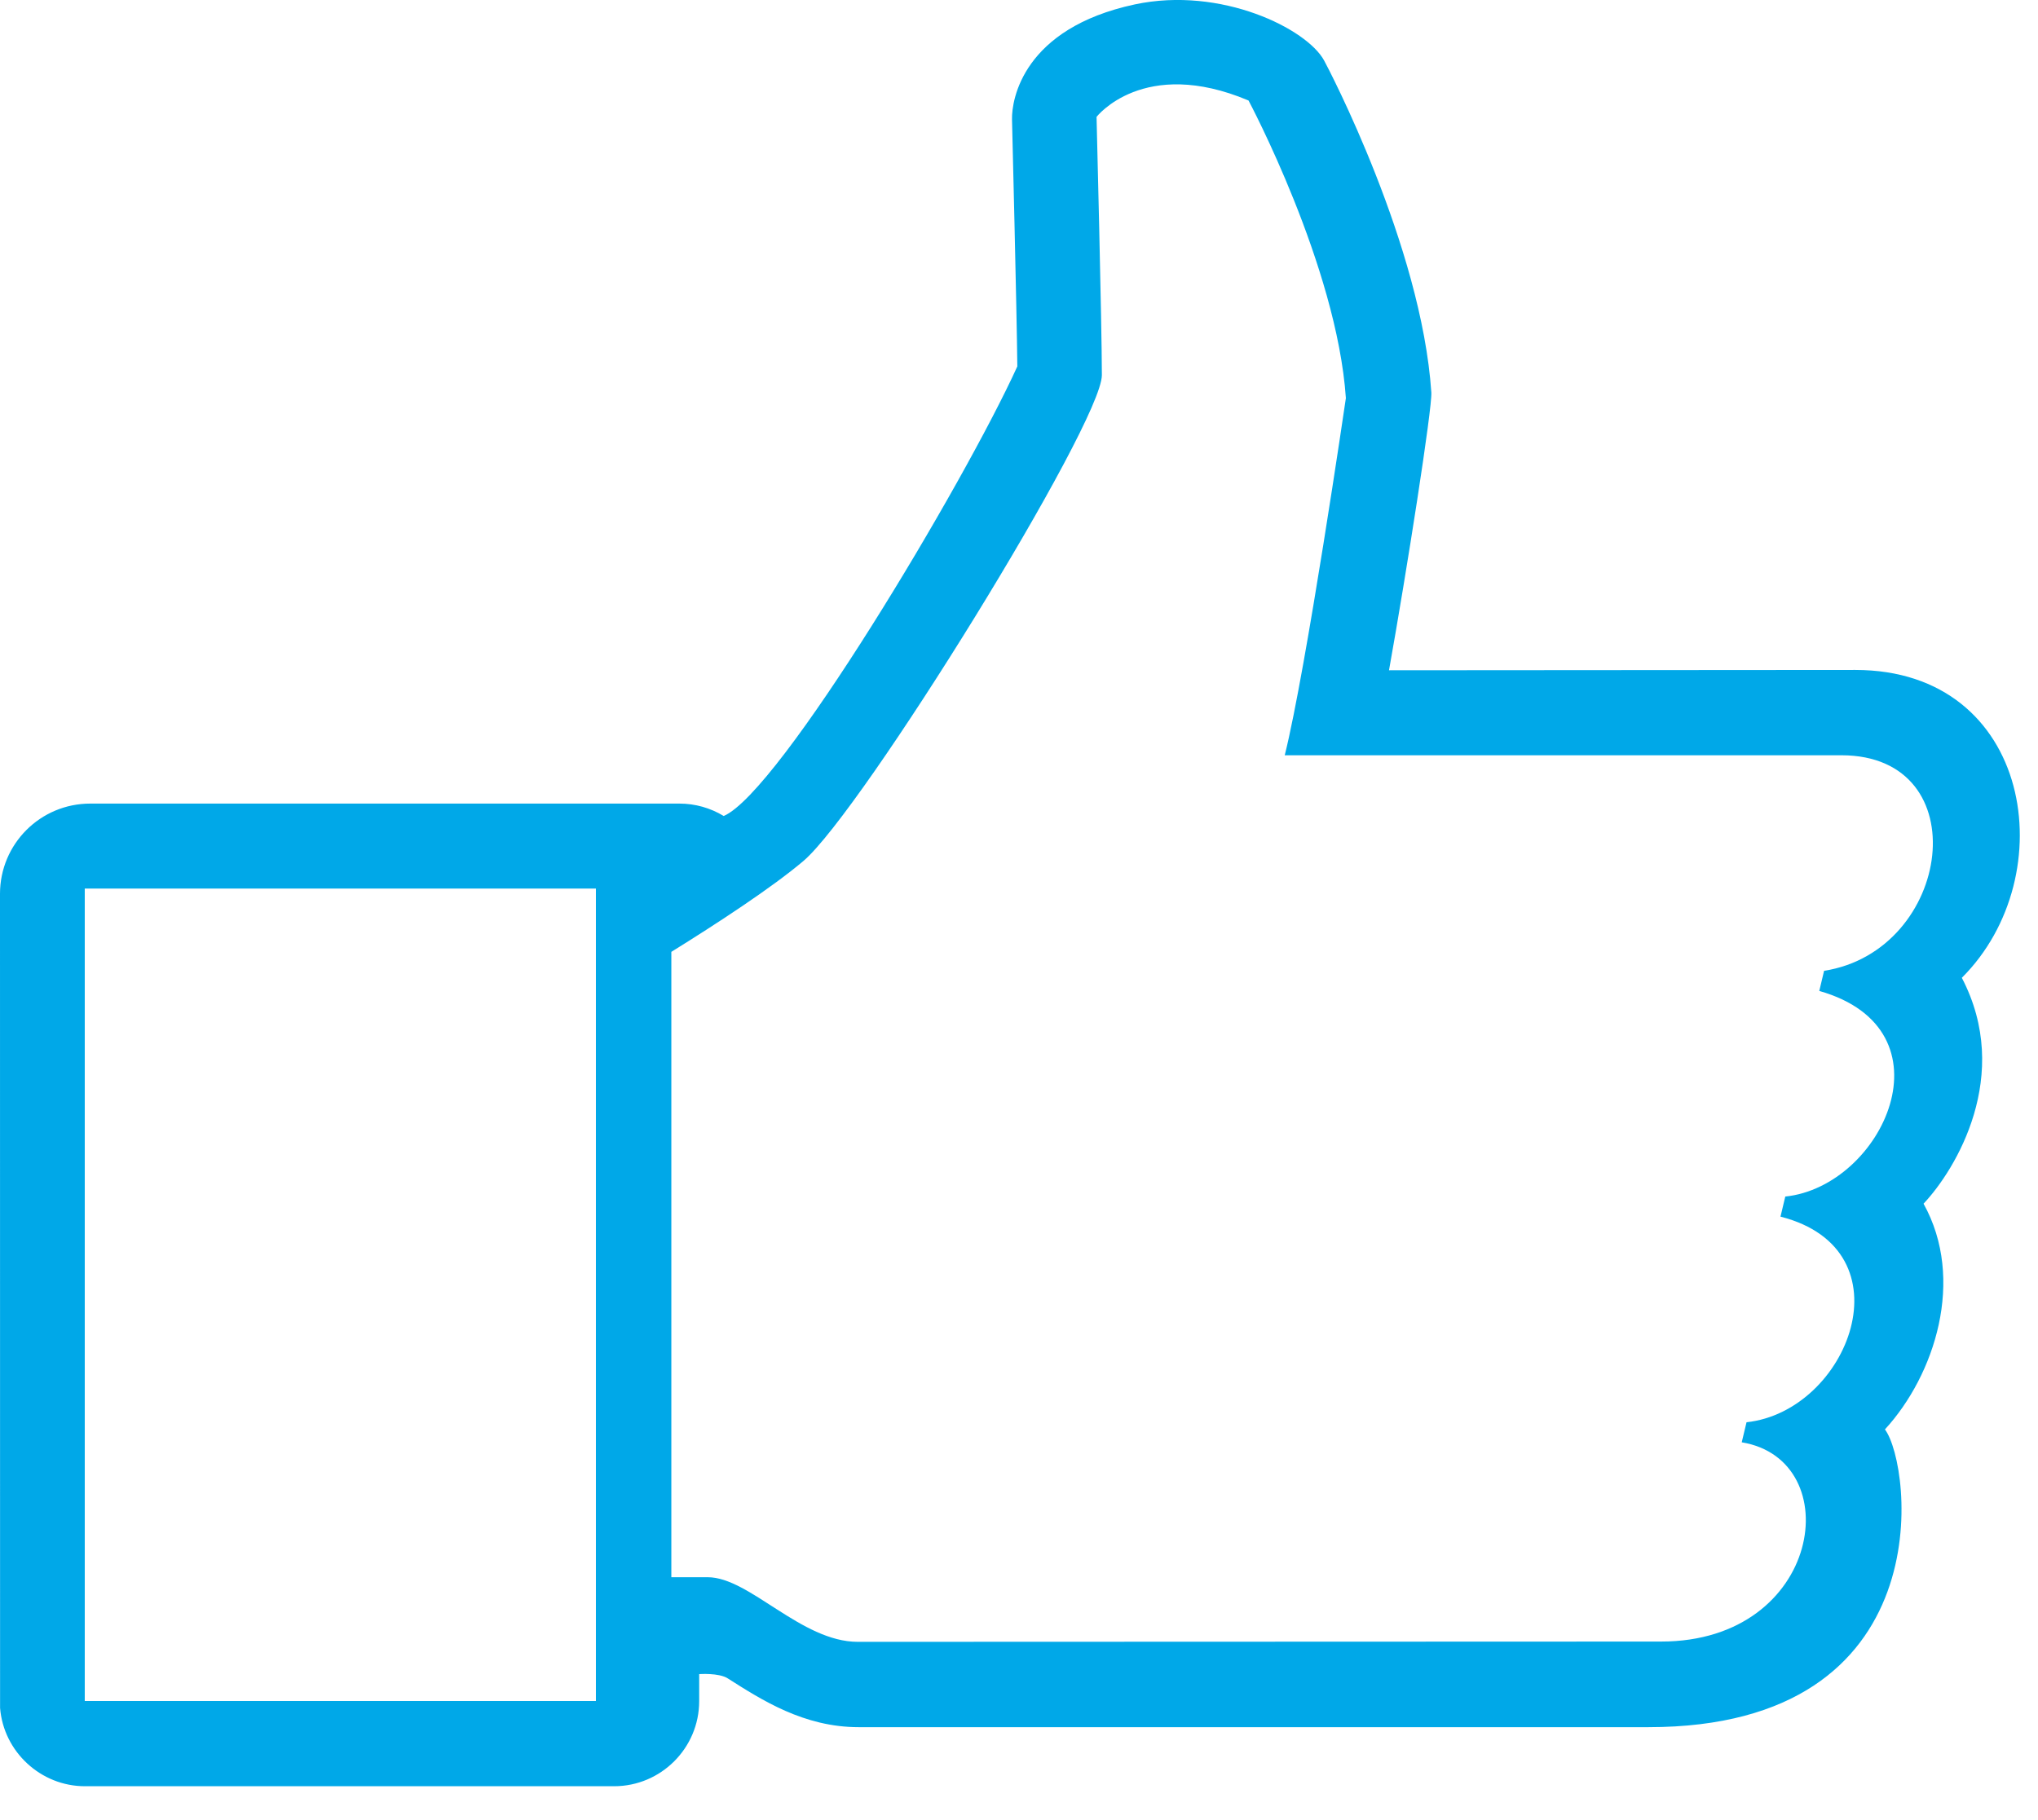
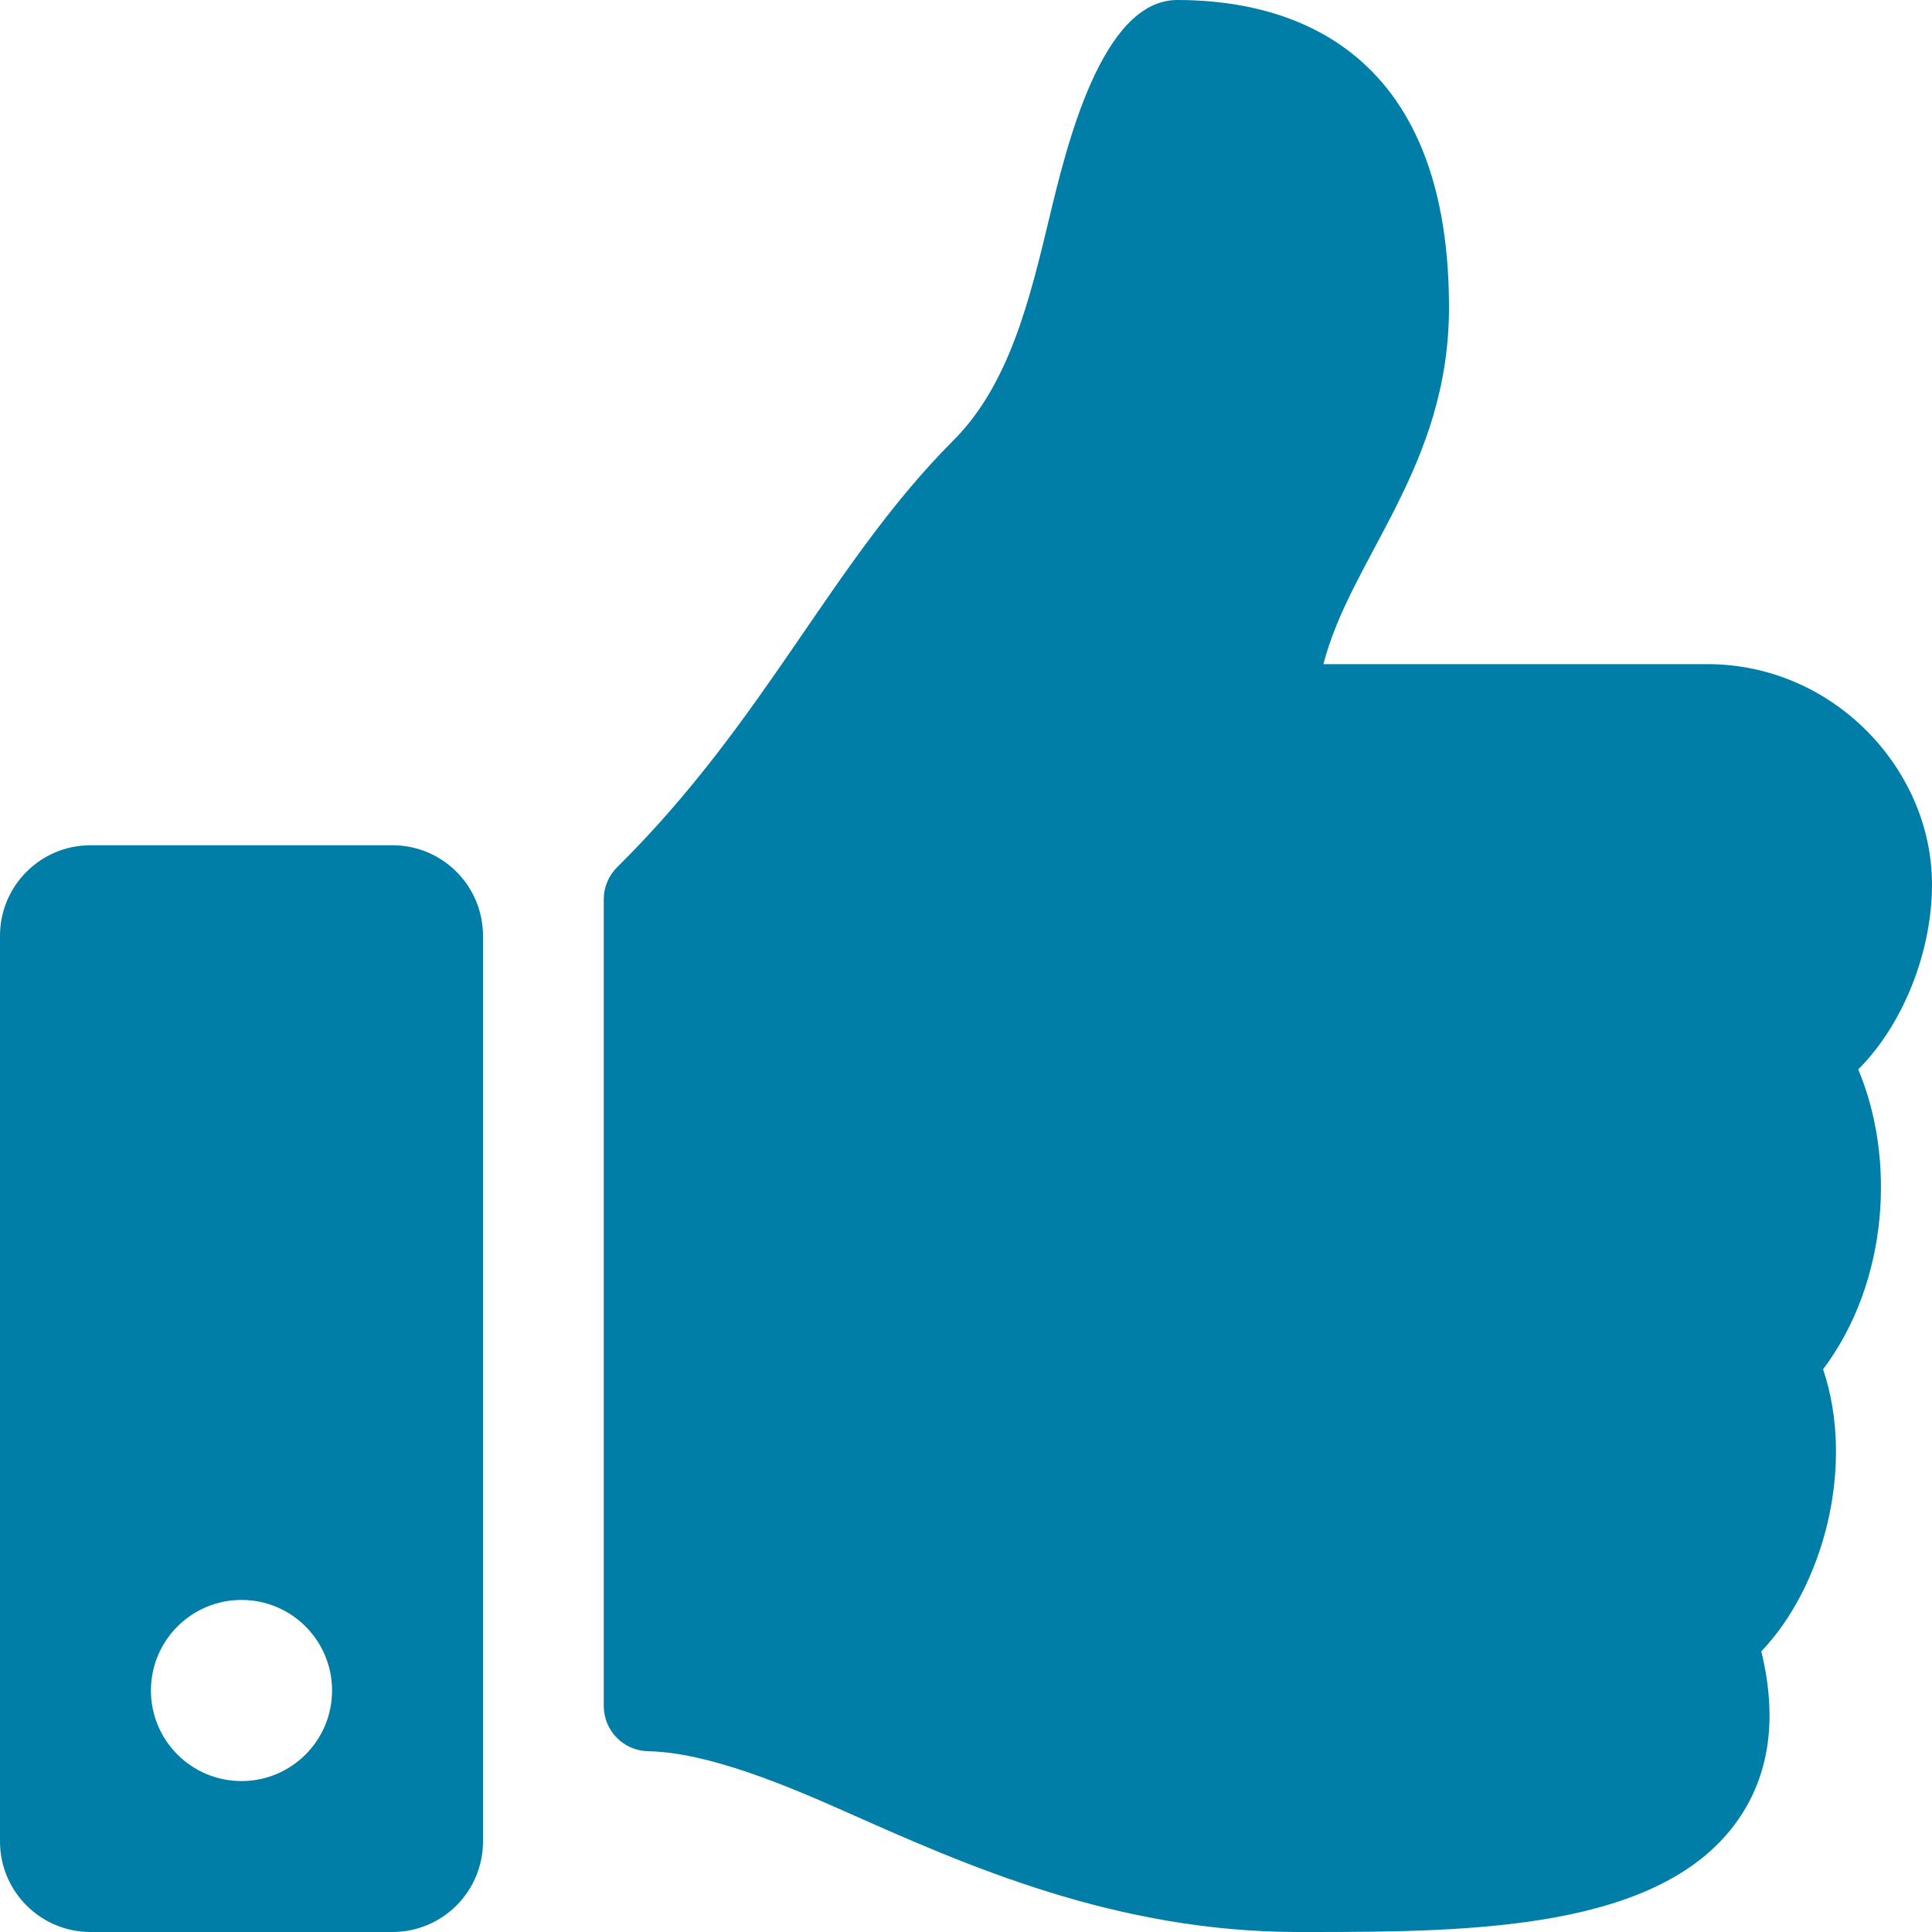
- <svg xmlns="http://www.w3.org/2000/svg" width="56" height="50" viewBox="0 0 56 50" fill="none">
-   <path d="M53.907 26.873C56.718 24.074 55.85 18.412 50.98 18.412L38.167 18.421C38.653 15.708 39.358 11.21 39.33 10.785C39.061 6.763 36.497 1.867 36.386 1.667C35.919 0.796 33.558 -0.385 31.182 0.121C28.11 0.779 27.796 2.739 27.808 3.279C27.808 3.279 27.941 8.64 27.954 10.07C26.485 13.296 21.421 21.773 19.886 22.426C19.519 22.204 19.102 22.085 18.669 22.085H2.481C1.106 22.085 0 23.197 0 24.565L0.002 46.939C0.098 48.145 1.123 49.091 2.333 49.091H16.874C18.163 49.091 19.212 48.042 19.212 46.753V46.01C19.212 46.01 19.752 45.97 19.997 46.127C20.932 46.721 22.087 47.468 23.595 47.468H45.293C53.405 47.468 52.535 40.267 51.794 39.285C53.164 37.793 54.012 35.161 52.855 33.081C53.743 32.14 55.306 29.552 53.907 26.873ZM16.374 46.749H2.329V24.42H16.374V46.749ZM50.122 26.681L49.99 27.234C53.728 28.297 51.738 32.605 49.056 32.885L48.924 33.437C52.508 34.349 50.799 38.785 47.991 39.088L47.859 39.639C50.786 40.119 50.077 45.115 45.643 45.115L23.572 45.123C22.014 45.123 20.594 43.347 19.448 43.347H18.447V26.16C19.694 25.387 21.227 24.384 22.079 23.66C23.689 22.287 30.277 11.641 30.277 10.309C30.277 8.976 30.131 3.212 30.131 3.212C30.131 3.212 31.423 1.547 34.307 2.762C34.307 2.762 36.734 7.313 36.982 10.941C36.982 10.941 35.889 18.412 35.302 20.757H50.602C54.362 20.761 53.644 26.128 50.122 26.681Z" fill="#00A8E8" fill-opacity="5" />
+ <svg xmlns="http://www.w3.org/2000/svg" aria-hidden="true" data-prefix="fas" data-icon="thumbs-up" class="svg-inline--fa fa-thumbs-up fa-w-16" role="img" viewBox="0 0 512 512">
+   <path fill="#007EA7" d="M104 224H24c-13.255 0-24 10.745-24 24v240c0 13.255 10.745 24 24 24h80c13.255 0 24-10.745 24-24V248c0-13.255-10.745-24-24-24zM64 472c-13.255 0-24-10.745-24-24s10.745-24 24-24 24 10.745 24 24-10.745 24-24 24zM384 81.452c0 42.416-25.97 66.208-33.277 94.548h101.723c33.397 0 59.397 27.746 59.553 58.098.084 17.938-7.546 37.249-19.439 49.197l-.11.11c9.836 23.337 8.237 56.037-9.308 79.469 8.681 25.895-.069 57.704-16.382 74.757 4.298 17.598 2.244 32.575-6.148 44.632C440.202 511.587 389.616 512 346.839 512l-2.845-.001c-48.287-.017-87.806-17.598-119.56-31.725-15.957-7.099-36.821-15.887-52.651-16.178-6.54-.12-11.783-5.457-11.783-11.998v-213.77c0-3.2 1.282-6.271 3.558-8.521 39.614-39.144 56.648-80.587 89.117-113.111 14.804-14.832 20.188-37.236 25.393-58.902C282.515 39.293 291.817 0 312 0c24 0 72 8 72 81.452z" />
</svg>
